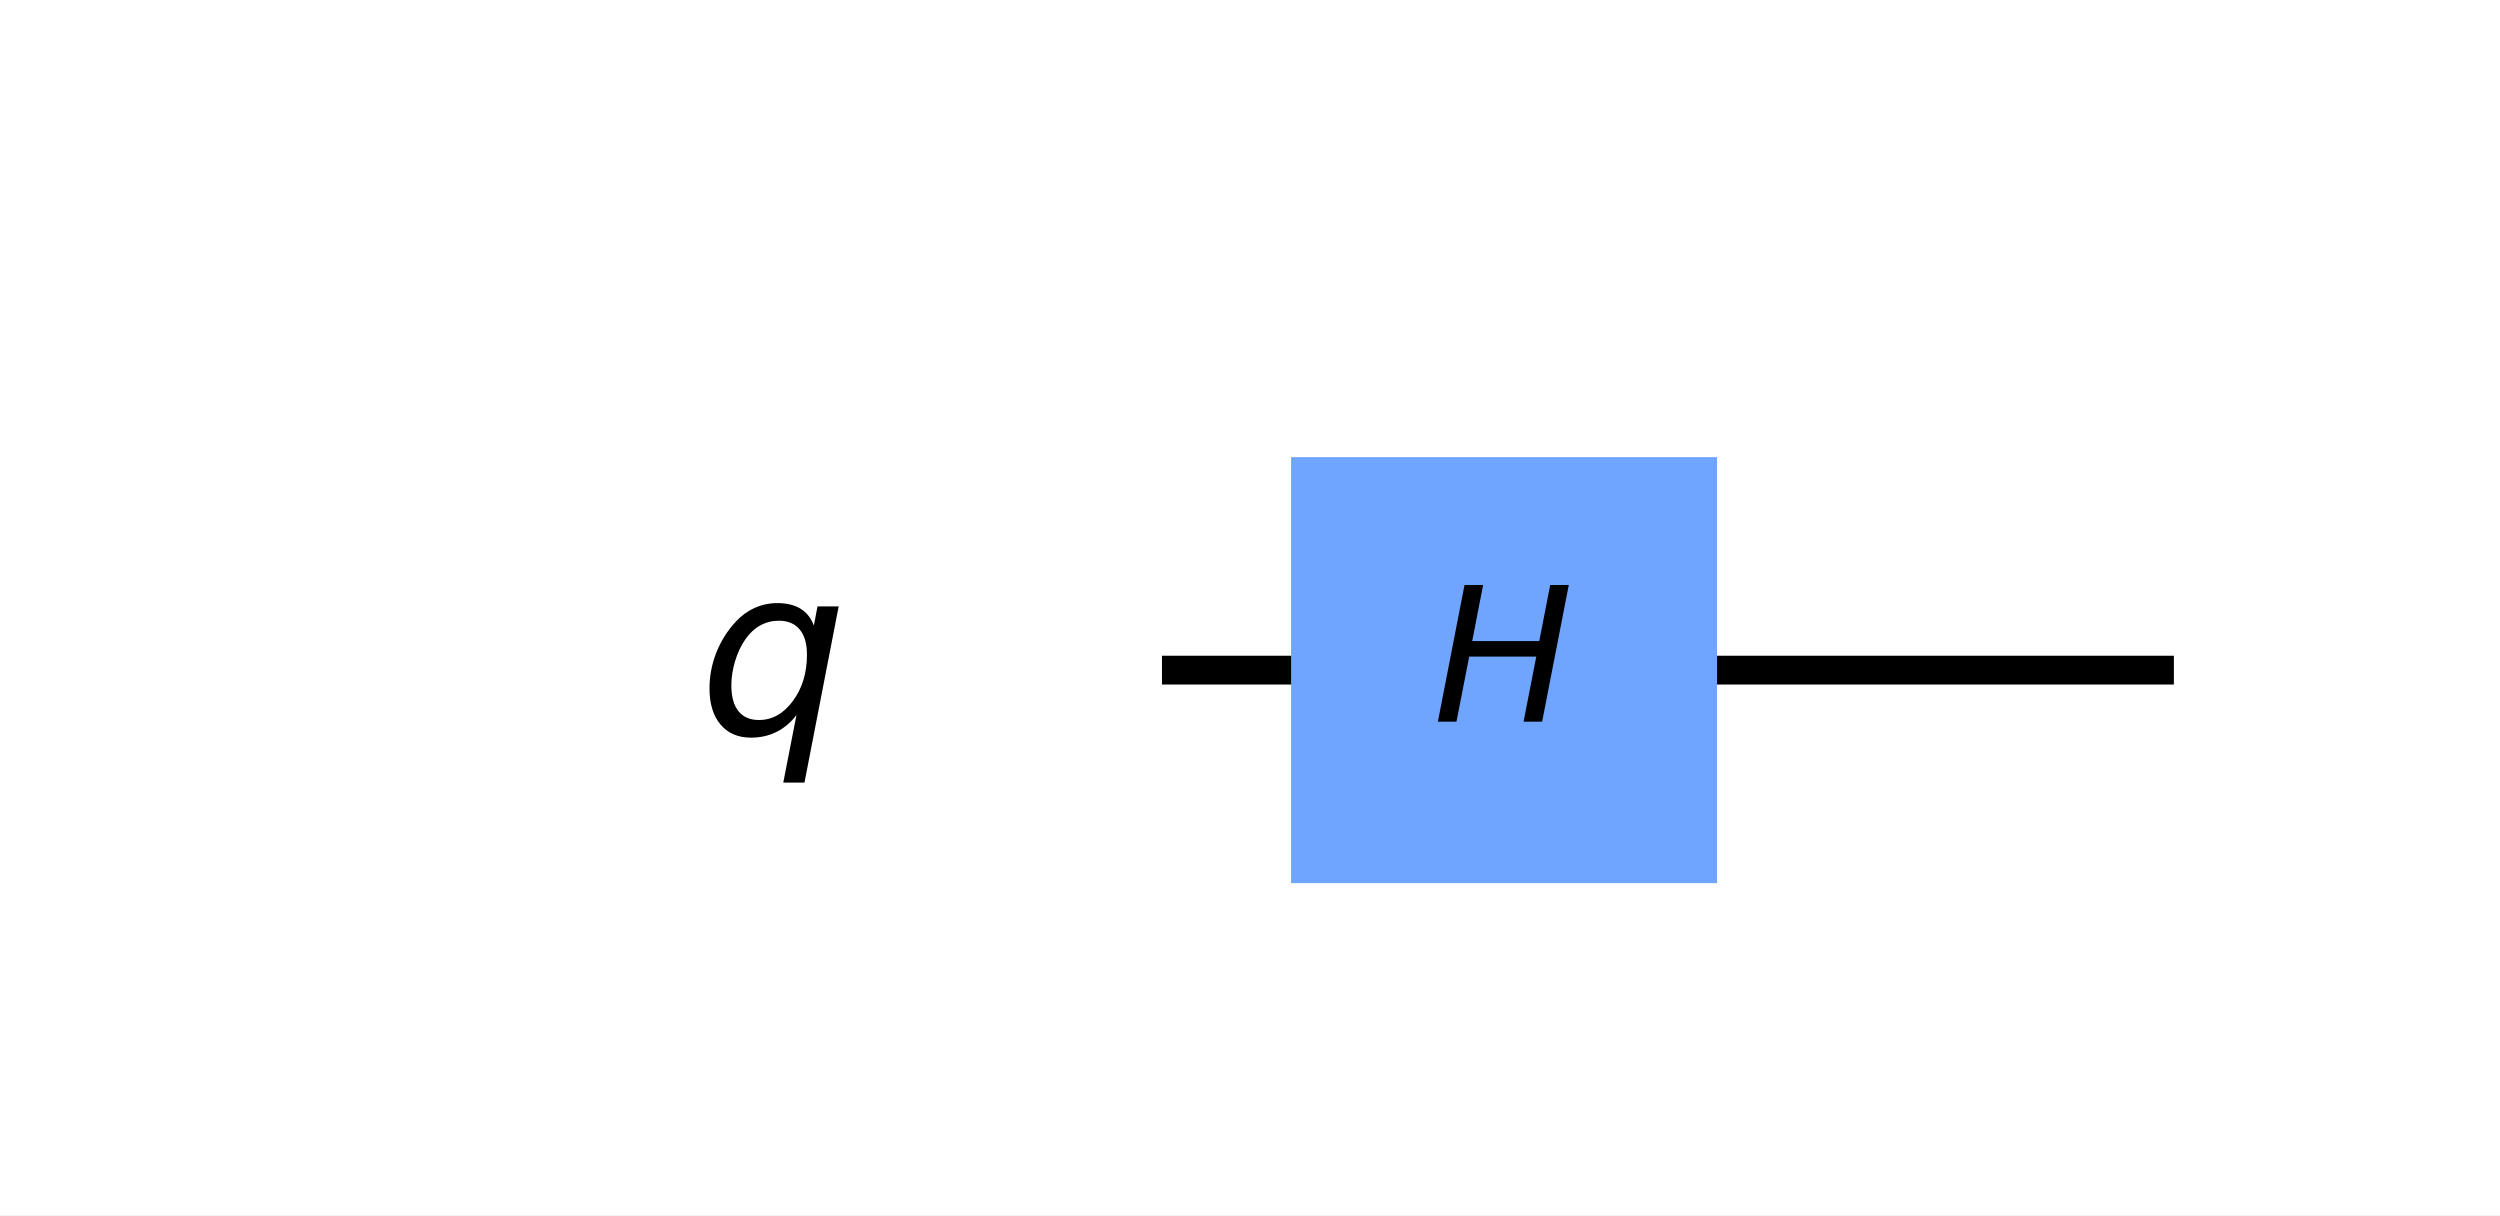
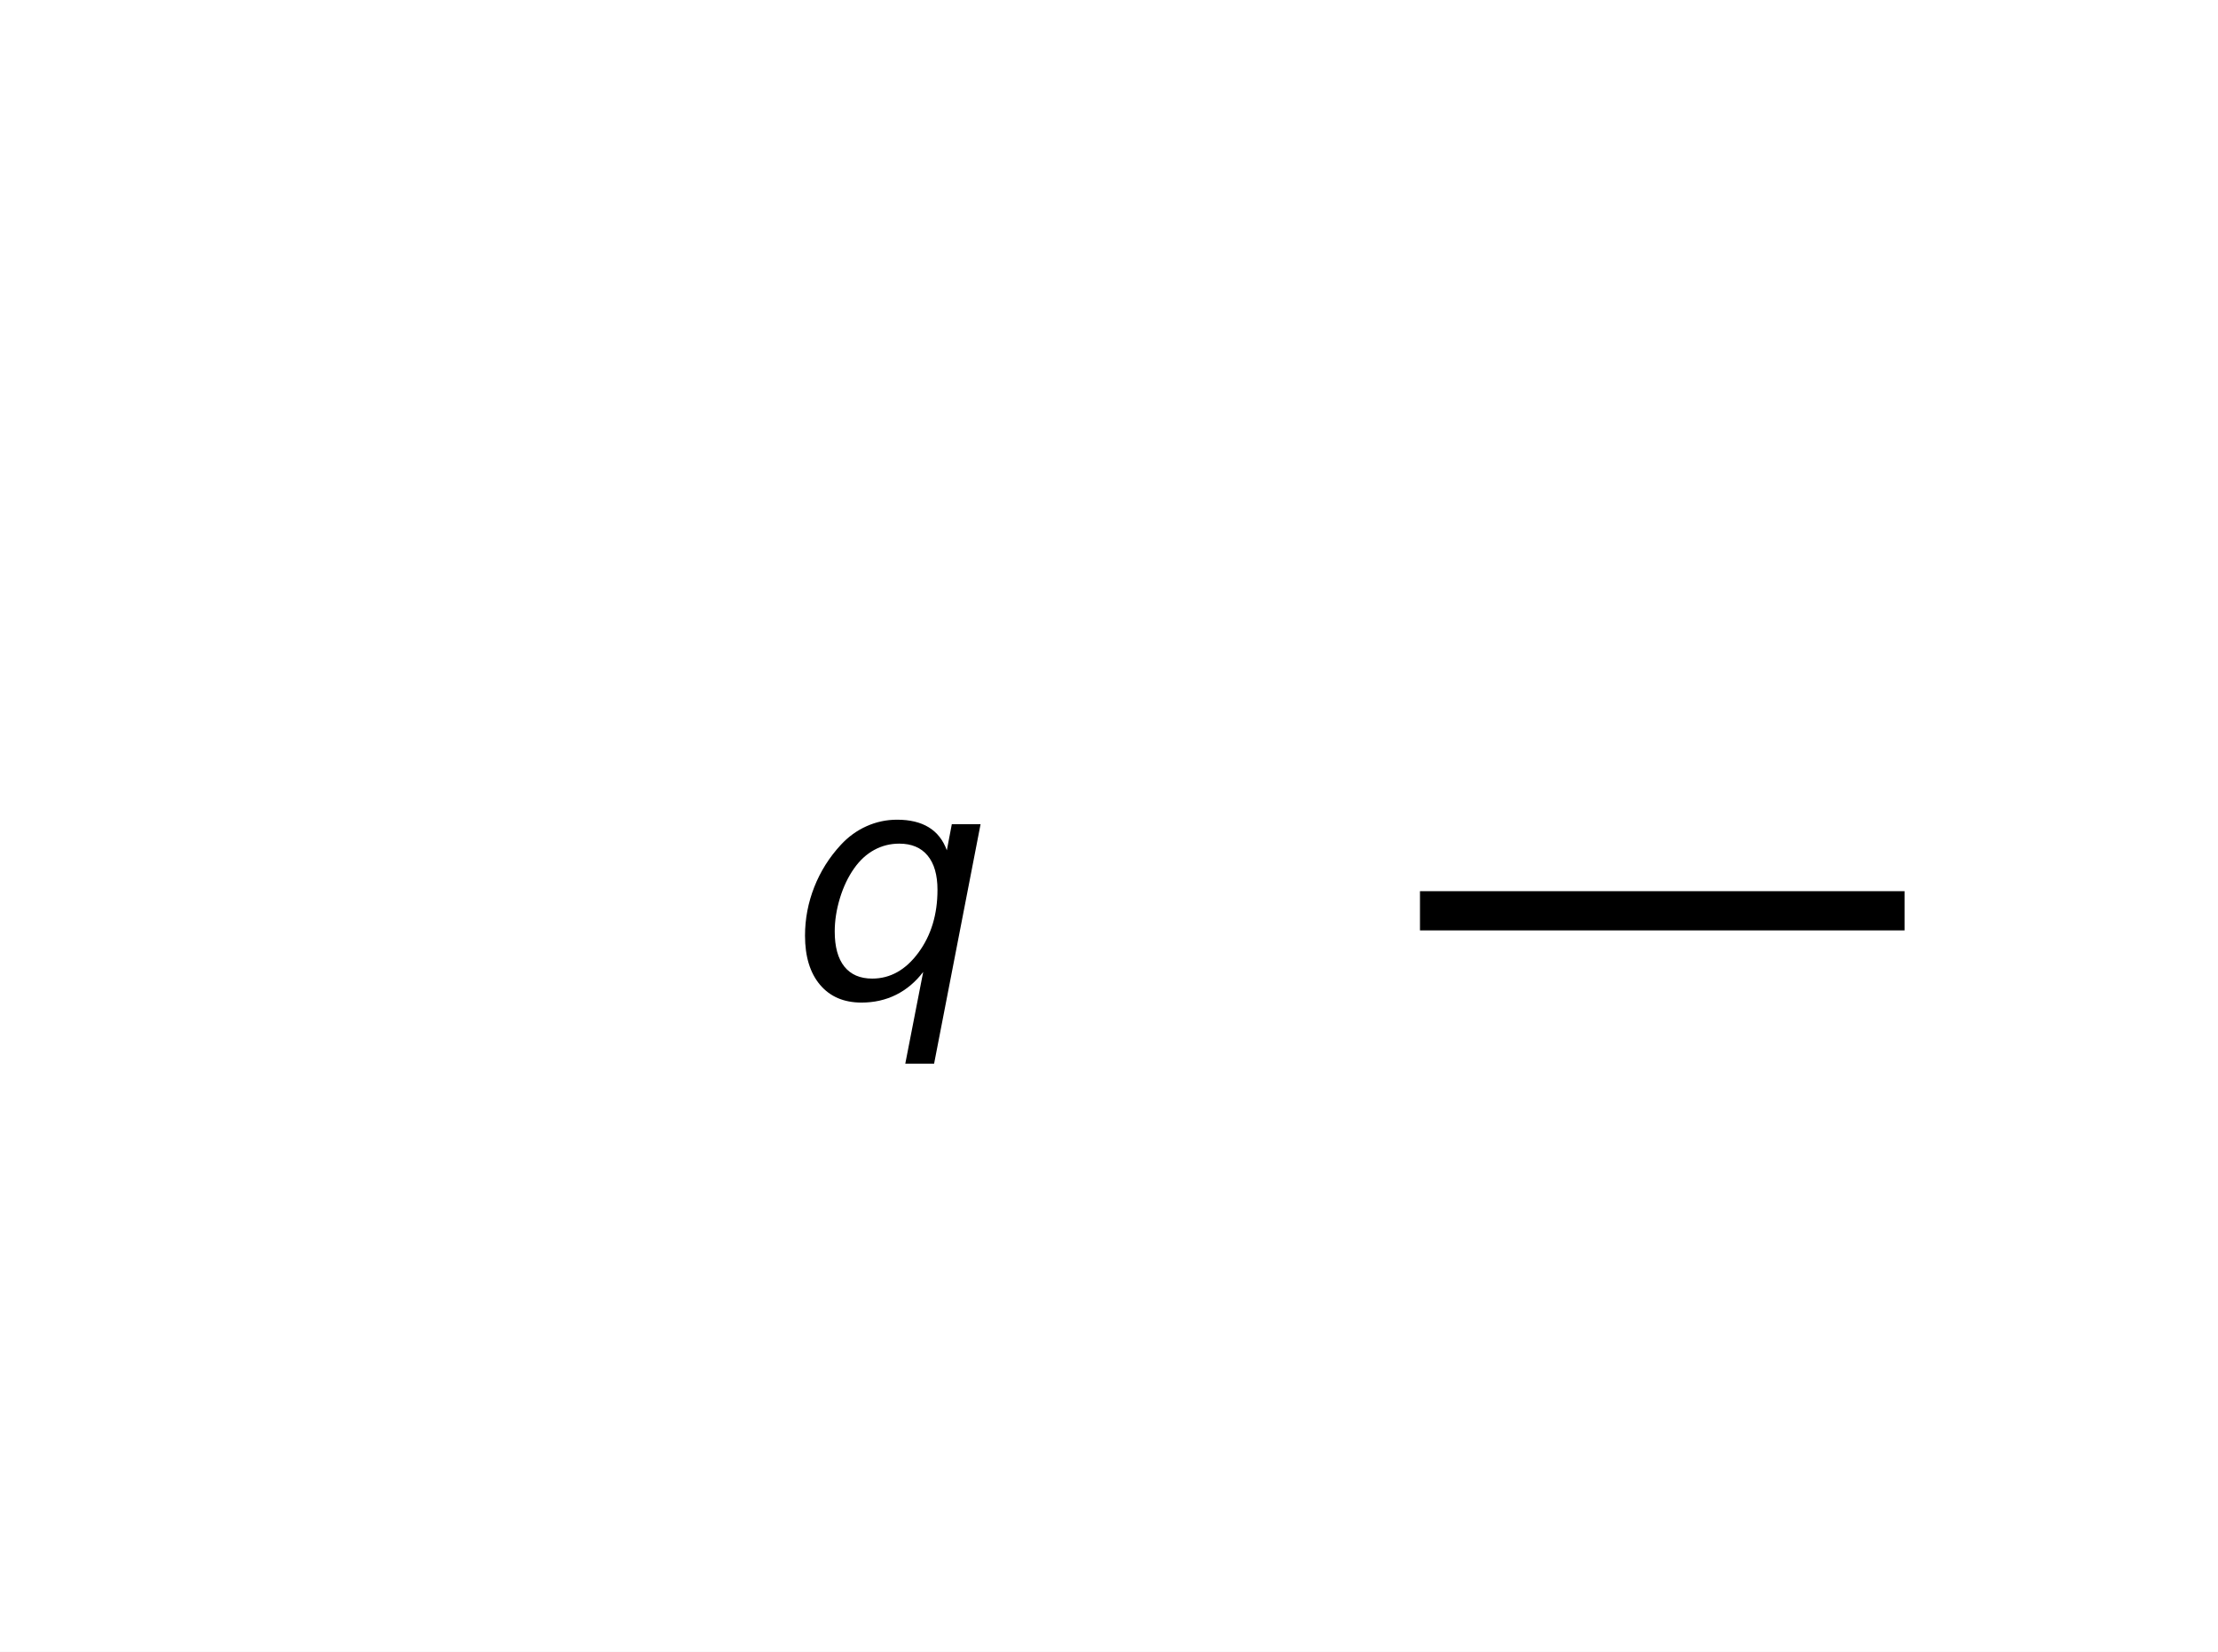
- <svg xmlns="http://www.w3.org/2000/svg" xmlns:xlink="http://www.w3.org/1999/xlink" height="84.28pt" version="1.1" viewBox="0 0 173.376 84.28" width="173.376pt">
+ <svg xmlns="http://www.w3.org/2000/svg" xmlns:xlink="http://www.w3.org/1999/xlink" height="84.28pt" version="1.1" viewBox="0 0 113.176 84.28" width="113.176pt">
  <defs>
    <style type="text/css">
*{stroke-linecap:butt;stroke-linejoin:round;}
  </style>
  </defs>
  <g id="figure_1">
    <g id="patch_1">
-       <path d="M 0 84.28  L 173.376 84.28  L 173.376 0  L 0 0  z " style="fill:#ffffff;" />
+       <path d="M 0 84.28  L 113.176 84.28  L 113.176 0  L 0 0  z " style="fill:#ffffff;" />
    </g>
    <g id="axes_1">
      <g id="line2d_1">
-         <path clip-path="url(#pf98631b752)" d="M 81.583 46.474  L 149.76 46.474  " style="fill:none;stroke:#000000;stroke-linecap:square;stroke-width:2;" />
-       </g>
-       <g id="patch_2">
-         <path clip-path="url(#pf98631b752)" d="M 89.537 61.246  L 119.08 61.246  L 119.08 31.703  L 89.537 31.703  z " style="fill:#6fa4ff;" />
+         <path clip-path="url(#p8e2ea9db61)" d="M 73.456 46.474  L 96.182 46.474  " style="fill:none;stroke:#000000;stroke-linecap:square;stroke-width:2;" />
      </g>
      <g id="text_1">
-         <g clip-path="url(#pf98631b752)">
-           <defs>
-             <path d="M 16.891 72.906  L 26.812 72.906  L 21 43.016  L 56.781 43.016  L 62.594 72.906  L 72.516 72.906  L 58.297 0  L 48.391 0  L 55.172 34.719  L 19.391 34.719  L 12.594 0  L 2.688 0  z " id="DejaVuSans-Oblique-72" />
-           </defs>
-           <g transform="translate(99.36854 50.06159)scale(0.13 -0.13)">
-             <use transform="translate(0 0.09375)" xlink:href="#DejaVuSans-Oblique-72" />
-           </g>
-         </g>
-       </g>
-       <g id="text_2">
-         <g clip-path="url(#pf98631b752)">
+         <g clip-path="url(#p8e2ea9db61)">
          <defs>
            <path d="M 41.703 8.203  Q 38.094 3.469 33.172 1.016  Q 28.266 -1.422 22.312 -1.422  Q 14.016 -1.422 9.297 4.172  Q 4.594 9.766 4.594 19.578  Q 4.594 27.484 7.5 34.859  Q 10.406 42.234 15.828 48.094  Q 19.344 51.906 23.906 53.953  Q 28.469 56 33.5 56  Q 39.547 56 43.453 53.609  Q 47.359 51.219 49.125 46.391  L 50.688 54.594  L 59.719 54.594  L 45.125 -20.609  L 36.078 -20.609  z M 13.922 20.906  Q 13.922 13.672 16.938 9.891  Q 19.969 6.109 25.688 6.109  Q 34.188 6.109 40.188 14.234  Q 46.188 22.359 46.188 33.984  Q 46.188 41.016 43.078 44.75  Q 39.984 48.484 34.188 48.484  Q 29.938 48.484 26.312 46.5  Q 22.703 44.531 20.016 40.719  Q 17.188 36.719 15.547 31.344  Q 13.922 25.984 13.922 20.906  z " id="DejaVuSans-Oblique-113" />
          </defs>
-           <g transform="translate(48.45754 50.92538)scale(0.1625 -0.1625)">
+           <g transform="translate(40.33054 50.92538)scale(0.1625 -0.1625)">
            <use xlink:href="#DejaVuSans-Oblique-113" />
          </g>
        </g>
      </g>
    </g>
  </g>
  <defs>
-     <clipPath id="pf98631b752">
-       <rect height="63.631" width="130.899" x="23.406" y="10.114" />
+     <clipPath id="p8e2ea9db61">
+       <rect height="63.631" width="85.448" x="15.279" y="10.114" />
    </clipPath>
  </defs>
</svg>
